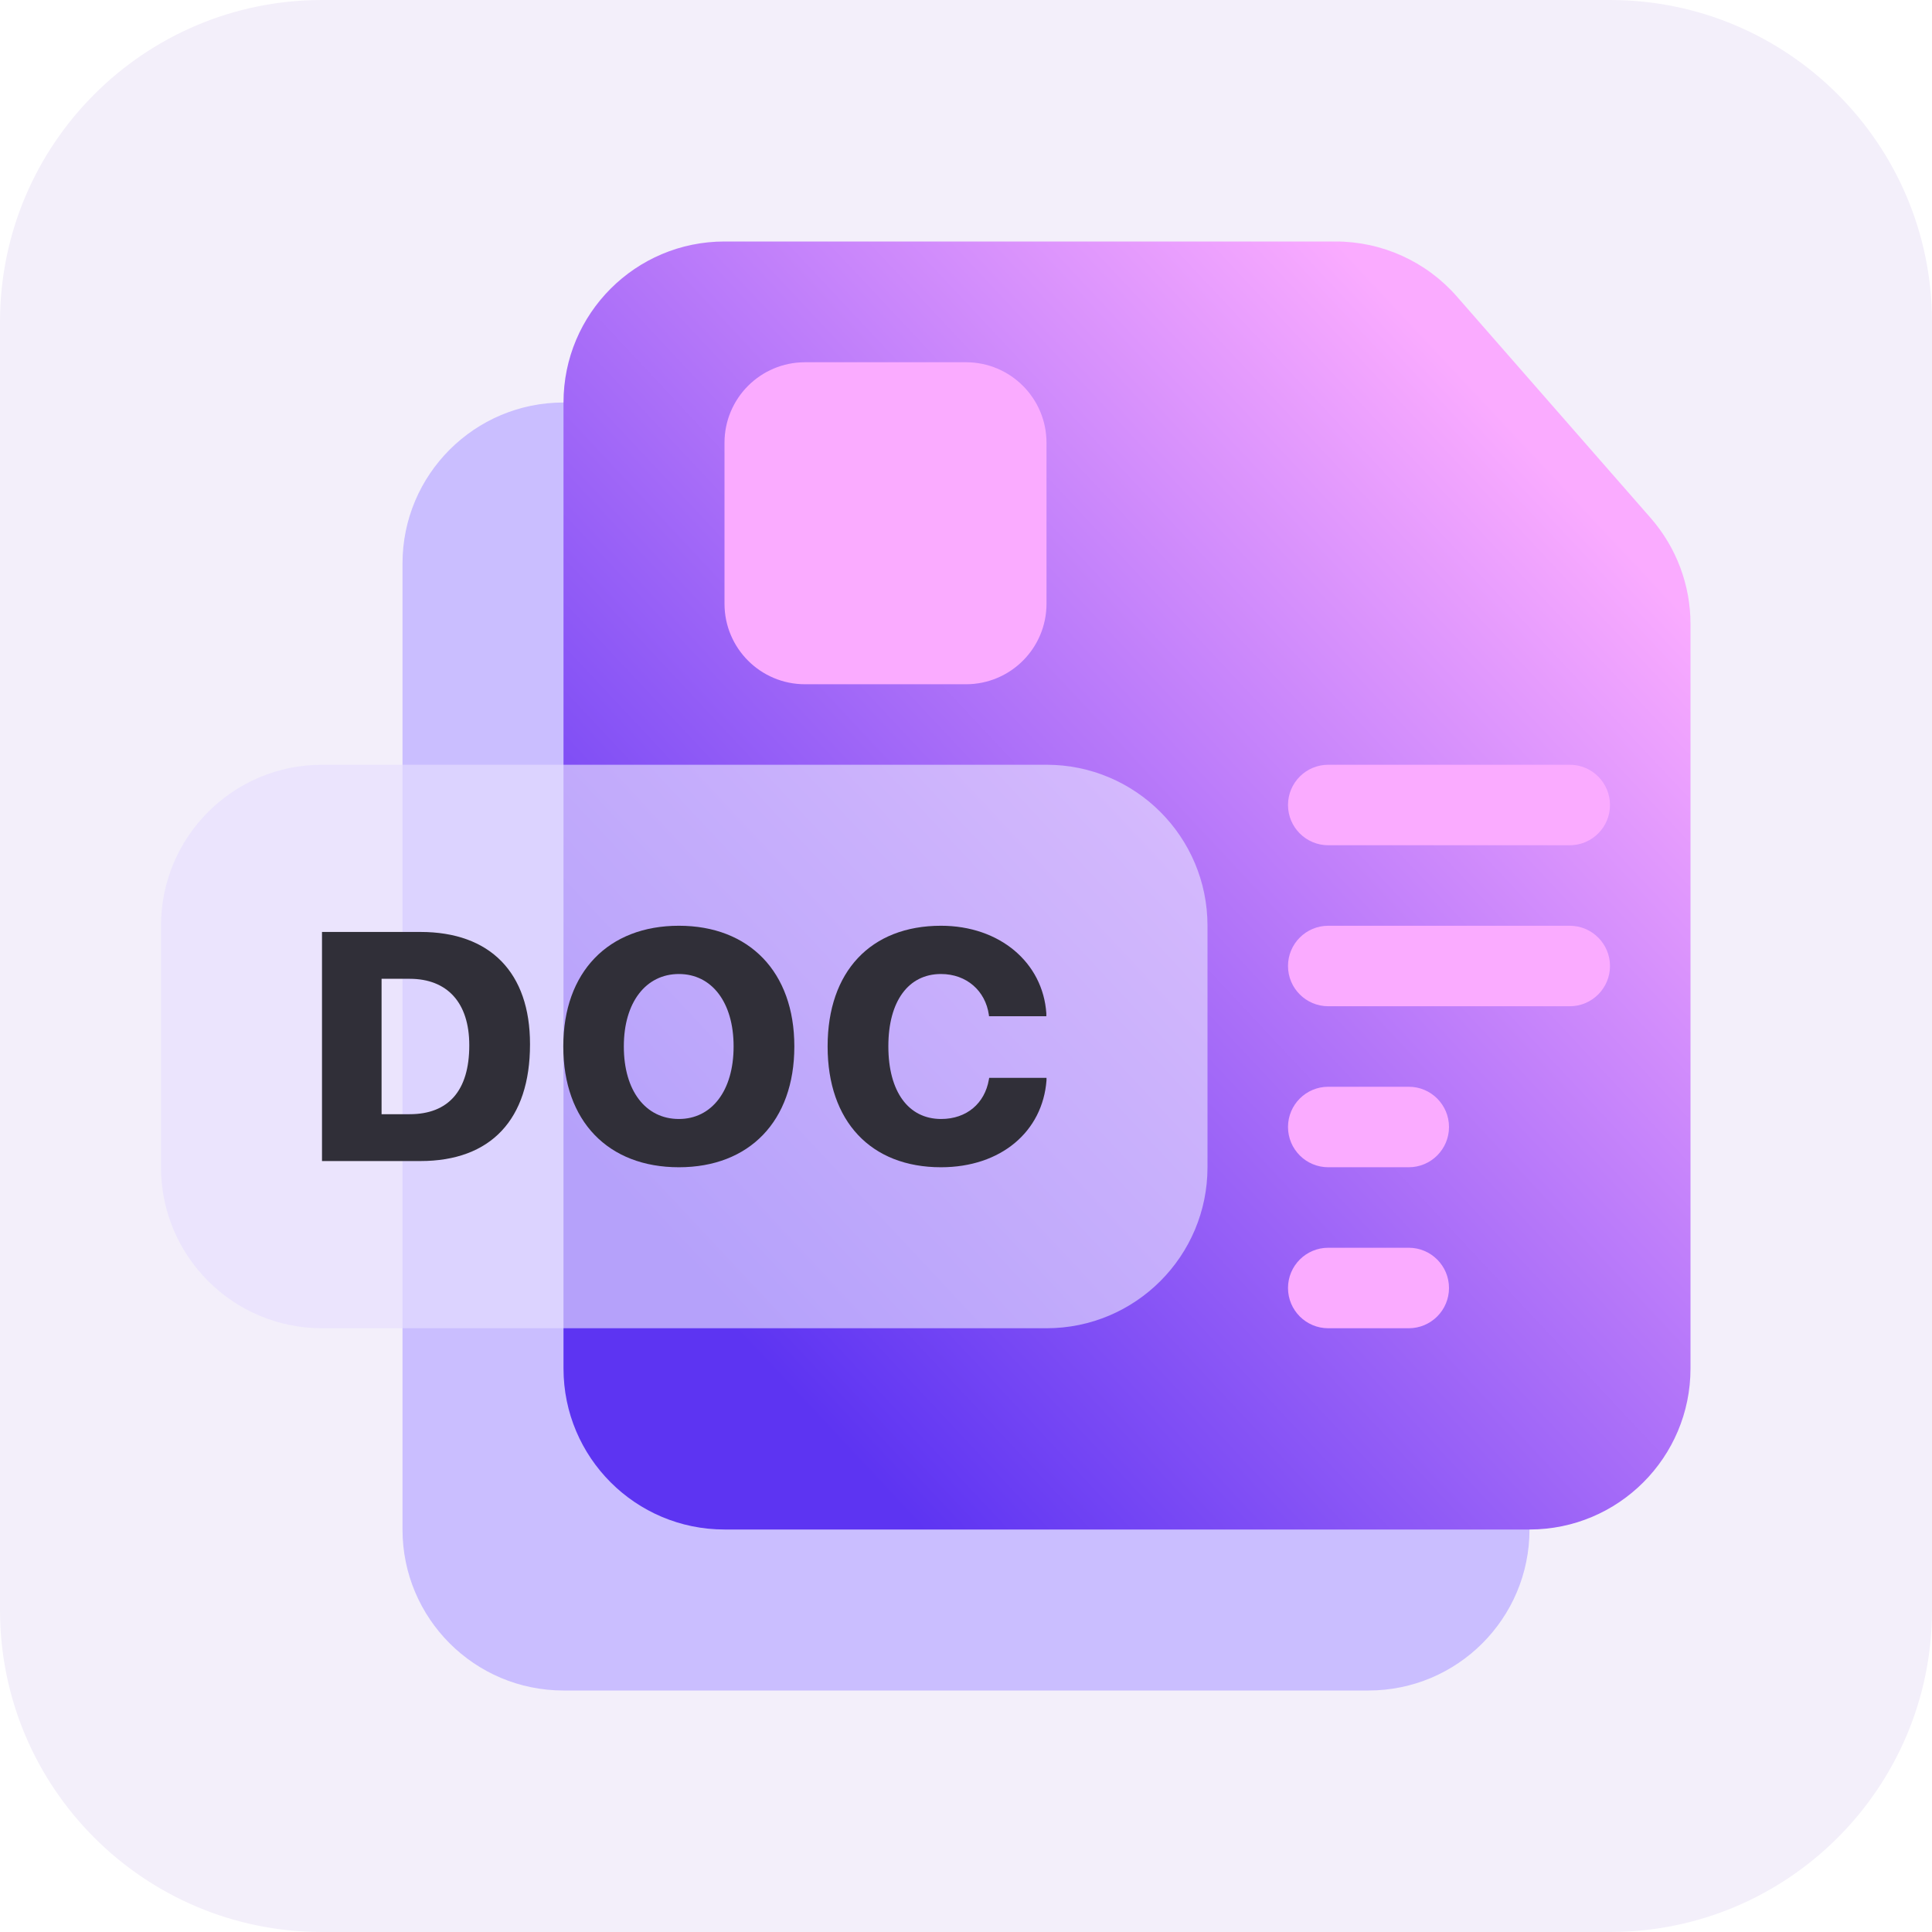
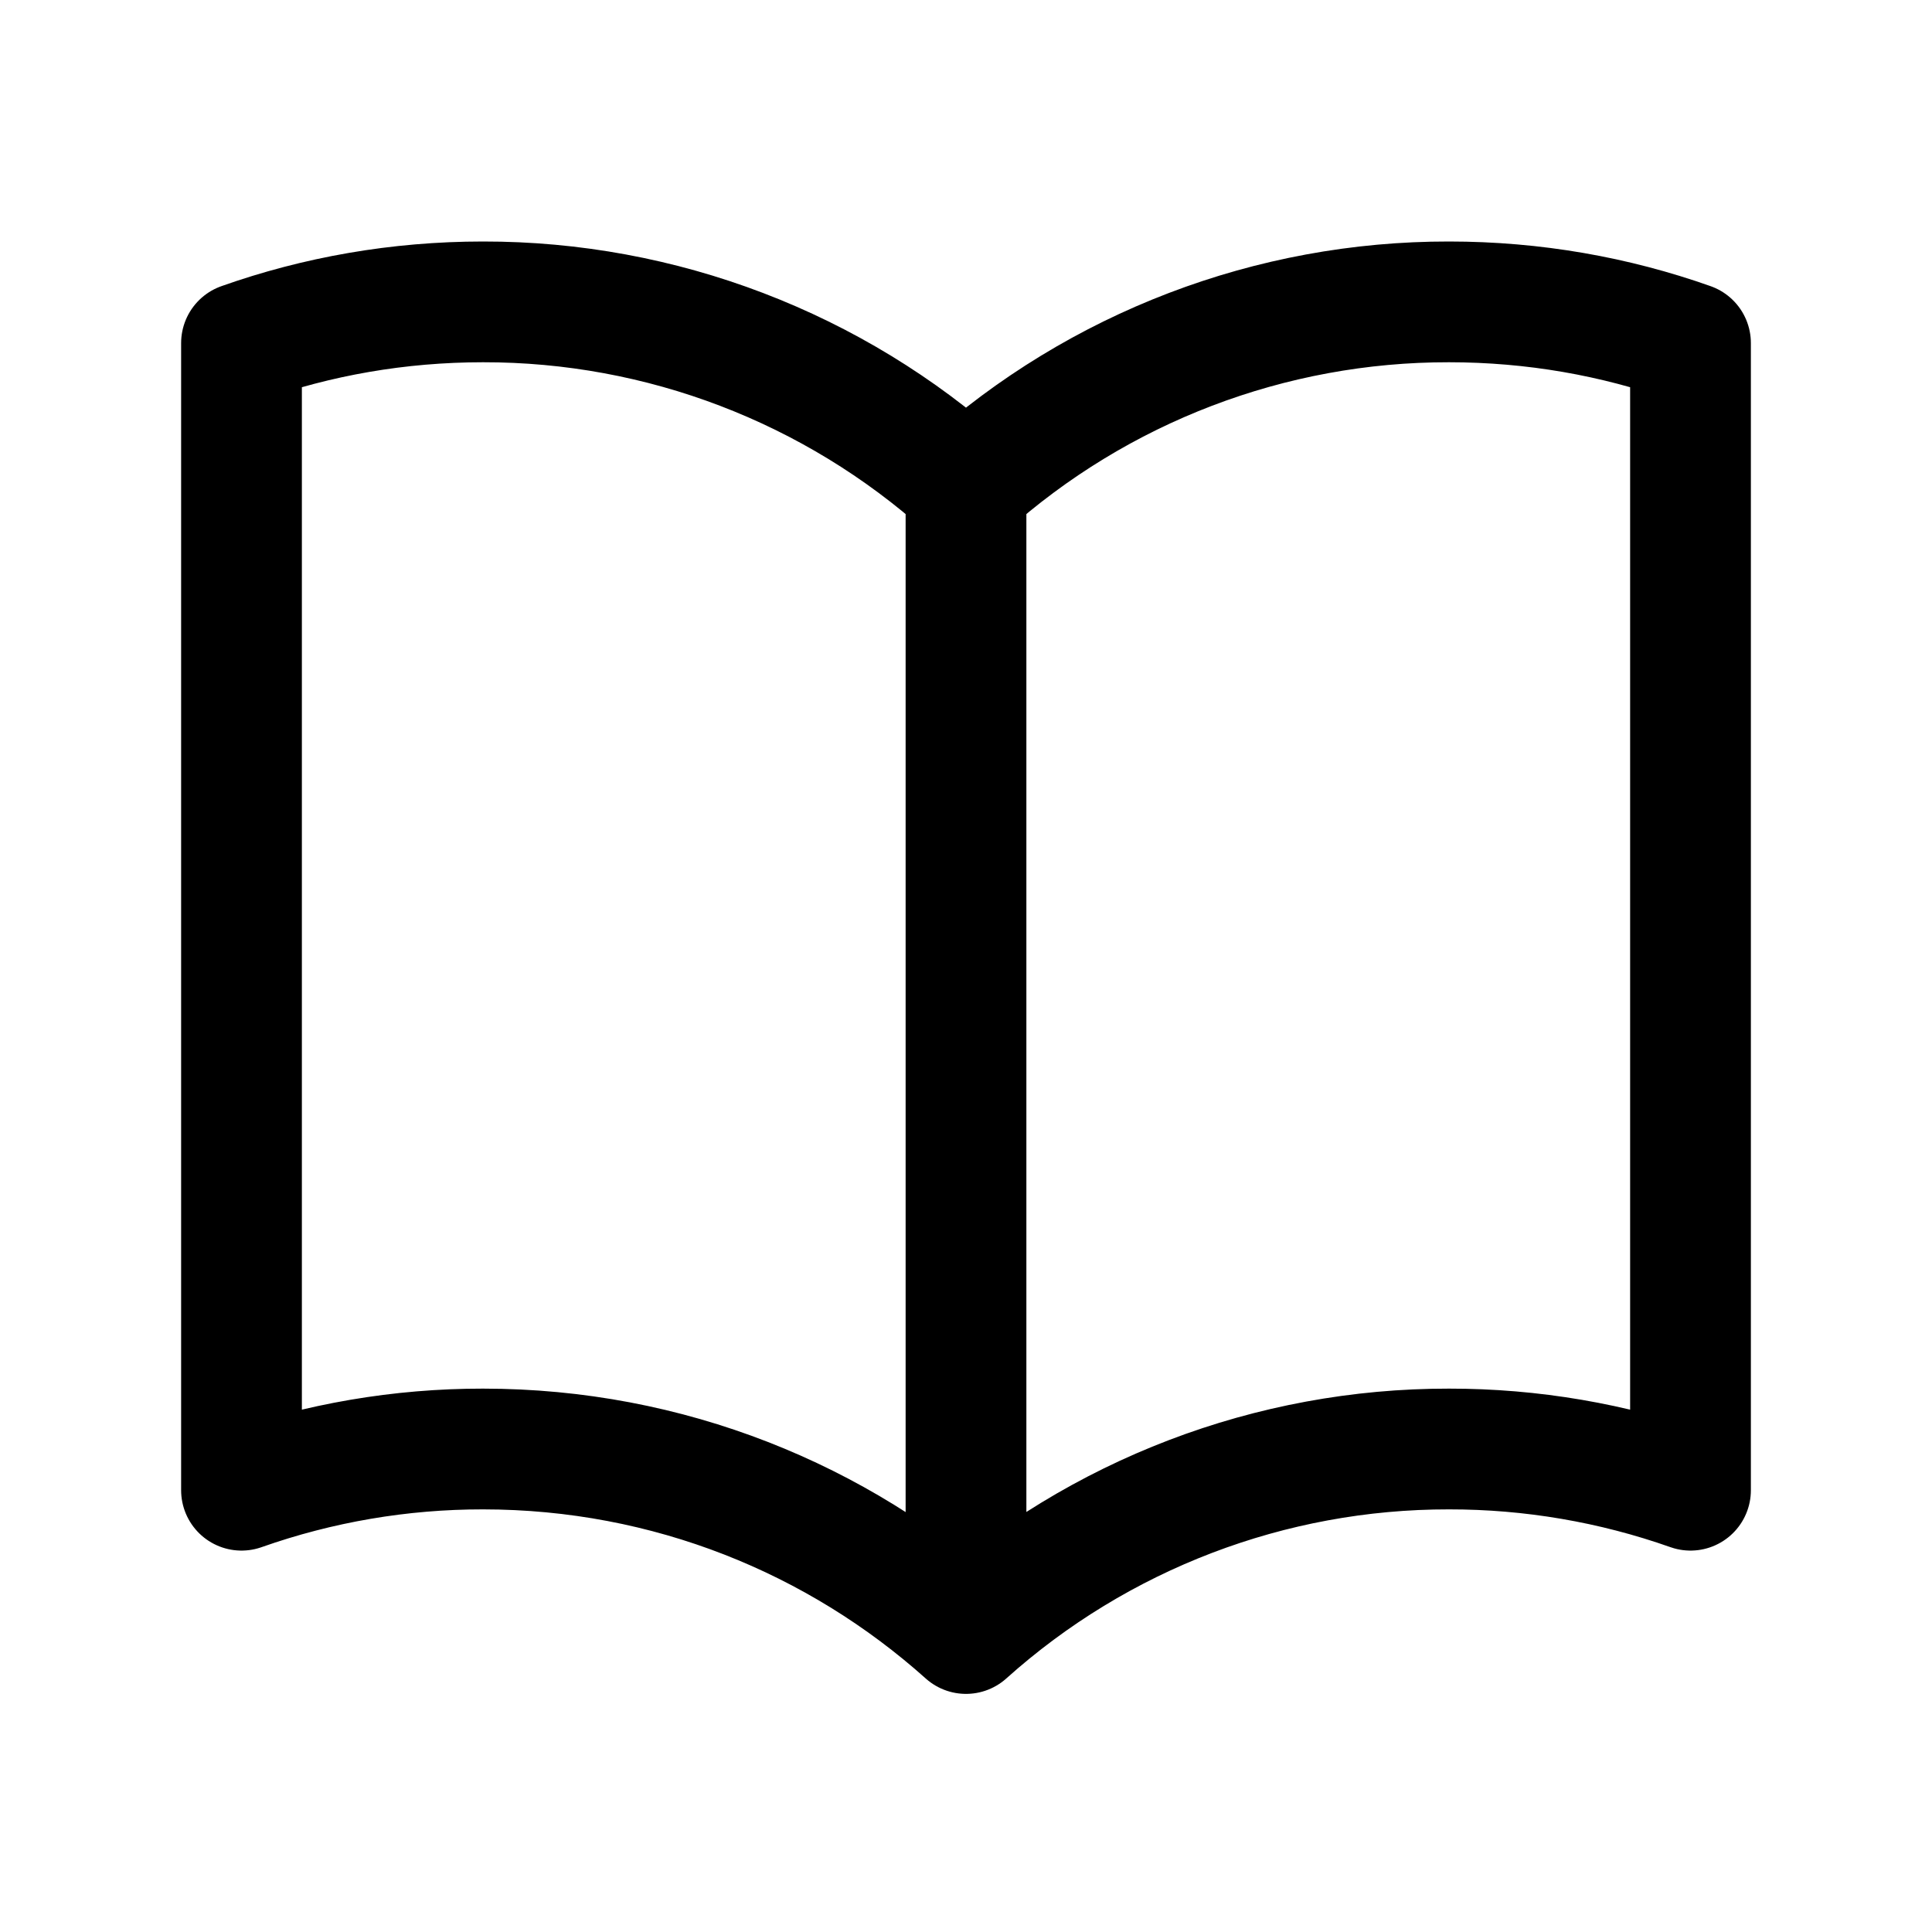
- <svg xmlns="http://www.w3.org/2000/svg" width="48" height="48" viewBox="0 0 48 48" fill="none">
-   <rect width="48" height="48" rx="8" fill="#F3EFFA" />
-   <path d="M10 14C10 11.791 11.791 10 14 10H24L29.185 10C30.338 10 31.436 10.498 32.195 11.366L37.01 16.869C37.648 17.598 38 18.534 38 19.503V26V38C38 40.209 36.209 42 34 42H31H24H14C11.791 42 10 40.209 10 38L10 14Z" fill="#CABEFF" />
-   <path d="M14 10C14 7.791 15.791 6 18 6L28 6L33.185 6C34.338 6 35.436 6.498 36.195 7.366L41.01 12.869C41.648 13.598 42 14.534 42 15.503V22V34C42 36.209 40.209 38 38 38H18C15.791 38 14 36.209 14 34L14 10Z" fill="url(#paint0_linear_1555_9168)" />
-   <path d="M32 20C32 19.448 32.448 19 33 19H39C39.552 19 40 19.448 40 20C40 20.552 39.552 21 39 21H33C32.448 21 32 20.552 32 20Z" fill="#FAABFF" />
-   <path d="M32 24C32 23.448 32.448 23 33 23H39C39.552 23 40 23.448 40 24C40 24.552 39.552 25 39 25H33C32.448 25 32 24.552 32 24Z" fill="#FAABFF" />
-   <rect x="32" y="27" width="4" height="2" rx="1" fill="#FAABFF" />
-   <rect x="32" y="31" width="4" height="2" rx="1" fill="#FAABFF" />
-   <rect x="18" y="9" width="8" height="8" rx="2" fill="#FAABFF" />
-   <path opacity="0.64" d="M4 23C4 20.791 5.791 19 8 19H26C28.209 19 30 20.791 30 23V29C30 31.209 28.209 33 26 33H8C5.791 33 4 31.209 4 29V23Z" fill="#E6DEFF" />
-   <path d="M8 28.846H10.445C12.195 28.846 13.168 27.813 13.168 25.947V25.939C13.168 24.164 12.179 23.154 10.445 23.154H8V28.846ZM9.48 27.682V24.318H10.178C11.11 24.318 11.659 24.909 11.659 25.966V25.974C11.659 27.099 11.139 27.682 10.178 27.682H9.48Z" fill="#302F38" />
-   <path d="M16.867 29C18.618 29 19.735 27.852 19.735 26.002V25.994C19.735 24.148 18.614 23 16.867 23C15.116 23 13.995 24.148 13.995 25.994V26.002C13.995 27.852 15.108 29 16.867 29ZM16.867 27.801C16.04 27.801 15.499 27.099 15.499 26.002V25.994C15.499 24.901 16.048 24.199 16.867 24.199C17.682 24.199 18.226 24.901 18.226 25.994V26.002C18.226 27.099 17.682 27.801 16.867 27.801Z" fill="#302F38" />
-   <path d="M23.378 29C24.87 29 25.903 28.112 26 26.842V26.779H24.576L24.568 26.823C24.467 27.41 24.019 27.801 23.382 27.801C22.567 27.801 22.071 27.118 22.071 25.998V25.99C22.071 24.878 22.567 24.199 23.378 24.199C24.015 24.199 24.483 24.617 24.568 25.213L24.572 25.248H25.996V25.177C25.911 23.919 24.842 23 23.378 23C21.631 23 20.562 24.14 20.562 25.994V26.002C20.562 27.856 21.635 29 23.378 29Z" fill="#302F38" />
-   <defs>
-     <linearGradient id="paint0_linear_1555_9168" x1="18.812" y1="33.667" x2="40.314" y2="13.54" gradientUnits="userSpaceOnUse">
-       <stop stop-color="#5D34F2" />
-       <stop offset="1" stop-color="#FAABFF" />
-     </linearGradient>
-   </defs>
+ <svg xmlns="http://www.w3.org/2000/svg" width="24" height="24" viewBox="0 0 24 24" fill="none">
+   <path d="M12 6.042A8.967 8.967 0 0 0 6 3.75c-1.052 0-2.062.18-3 .512v14.25A8.987 8.987 0 0 1 6 18c2.305 0 4.408.867 6 2.292m0-14.25a8.966 8.966 0 0 1 6-2.292c1.052 0 2.062.18 3 .512v14.25A8.987 8.987 0 0 0 18 18a8.967 8.967 0 0 0-6 2.292m0-14.25v14.25" stroke="currentColor" stroke-width="1.5" stroke-linecap="round" stroke-linejoin="round" fill="none" />
</svg>
